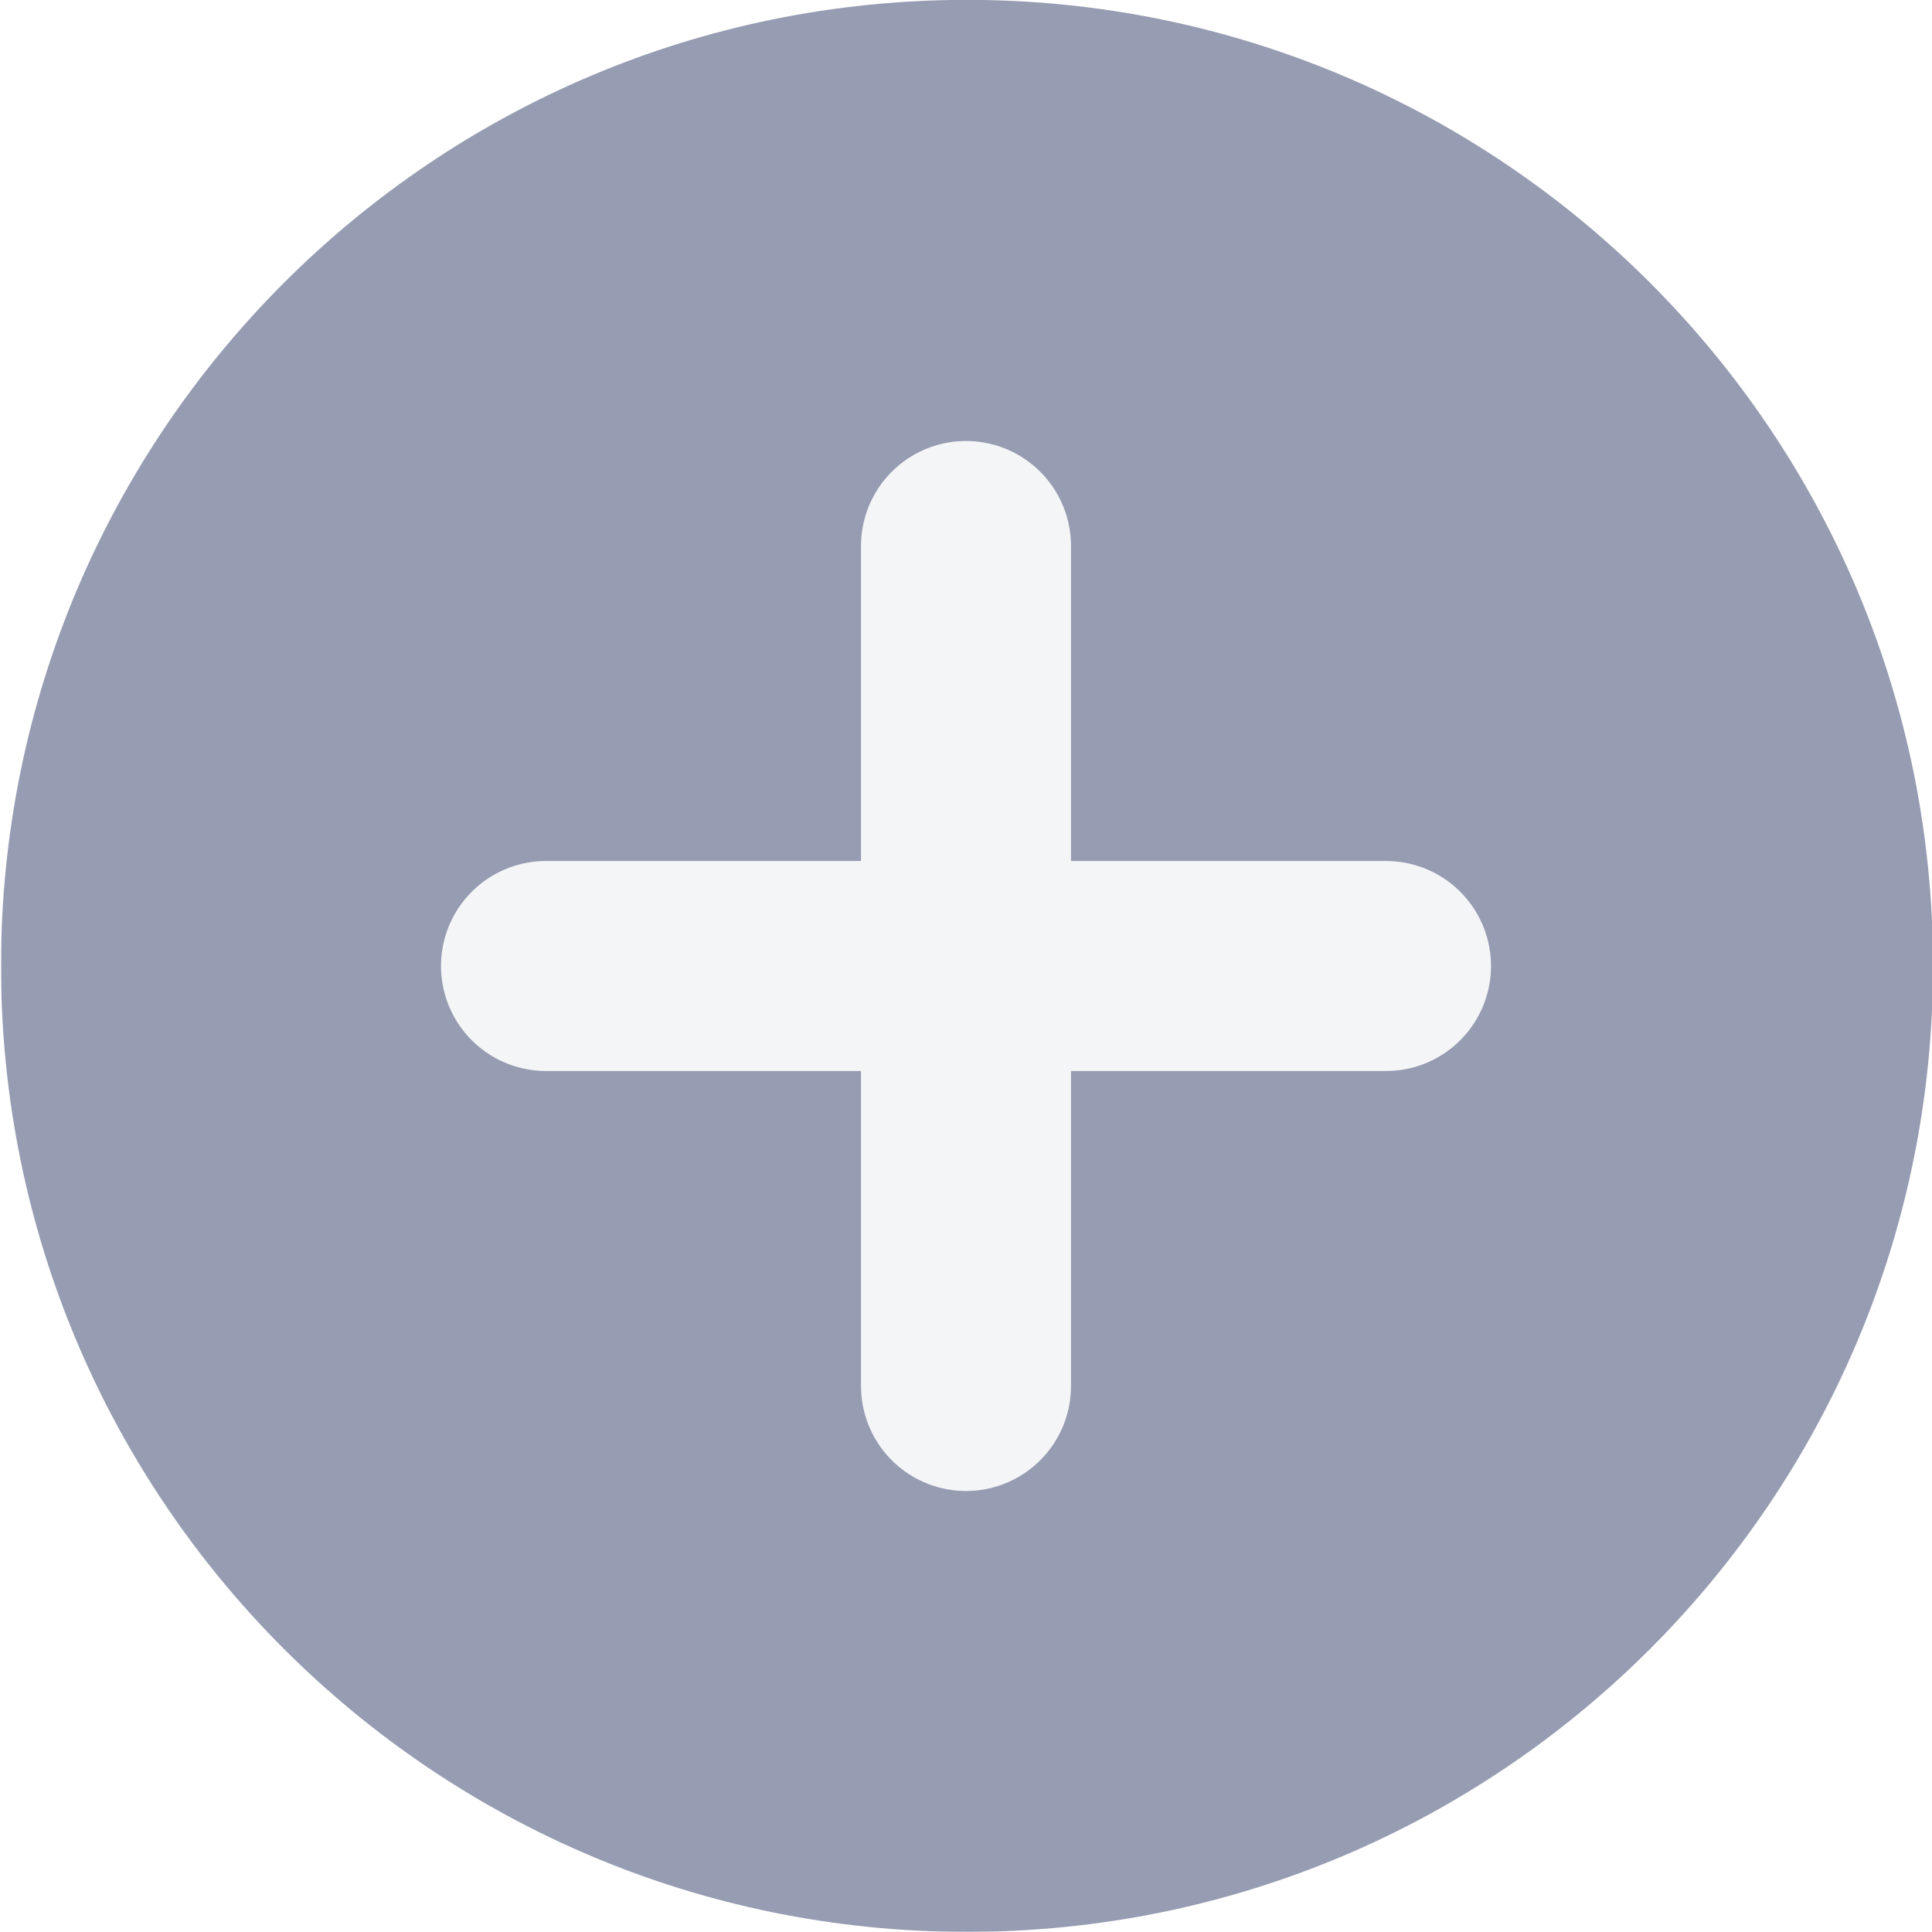
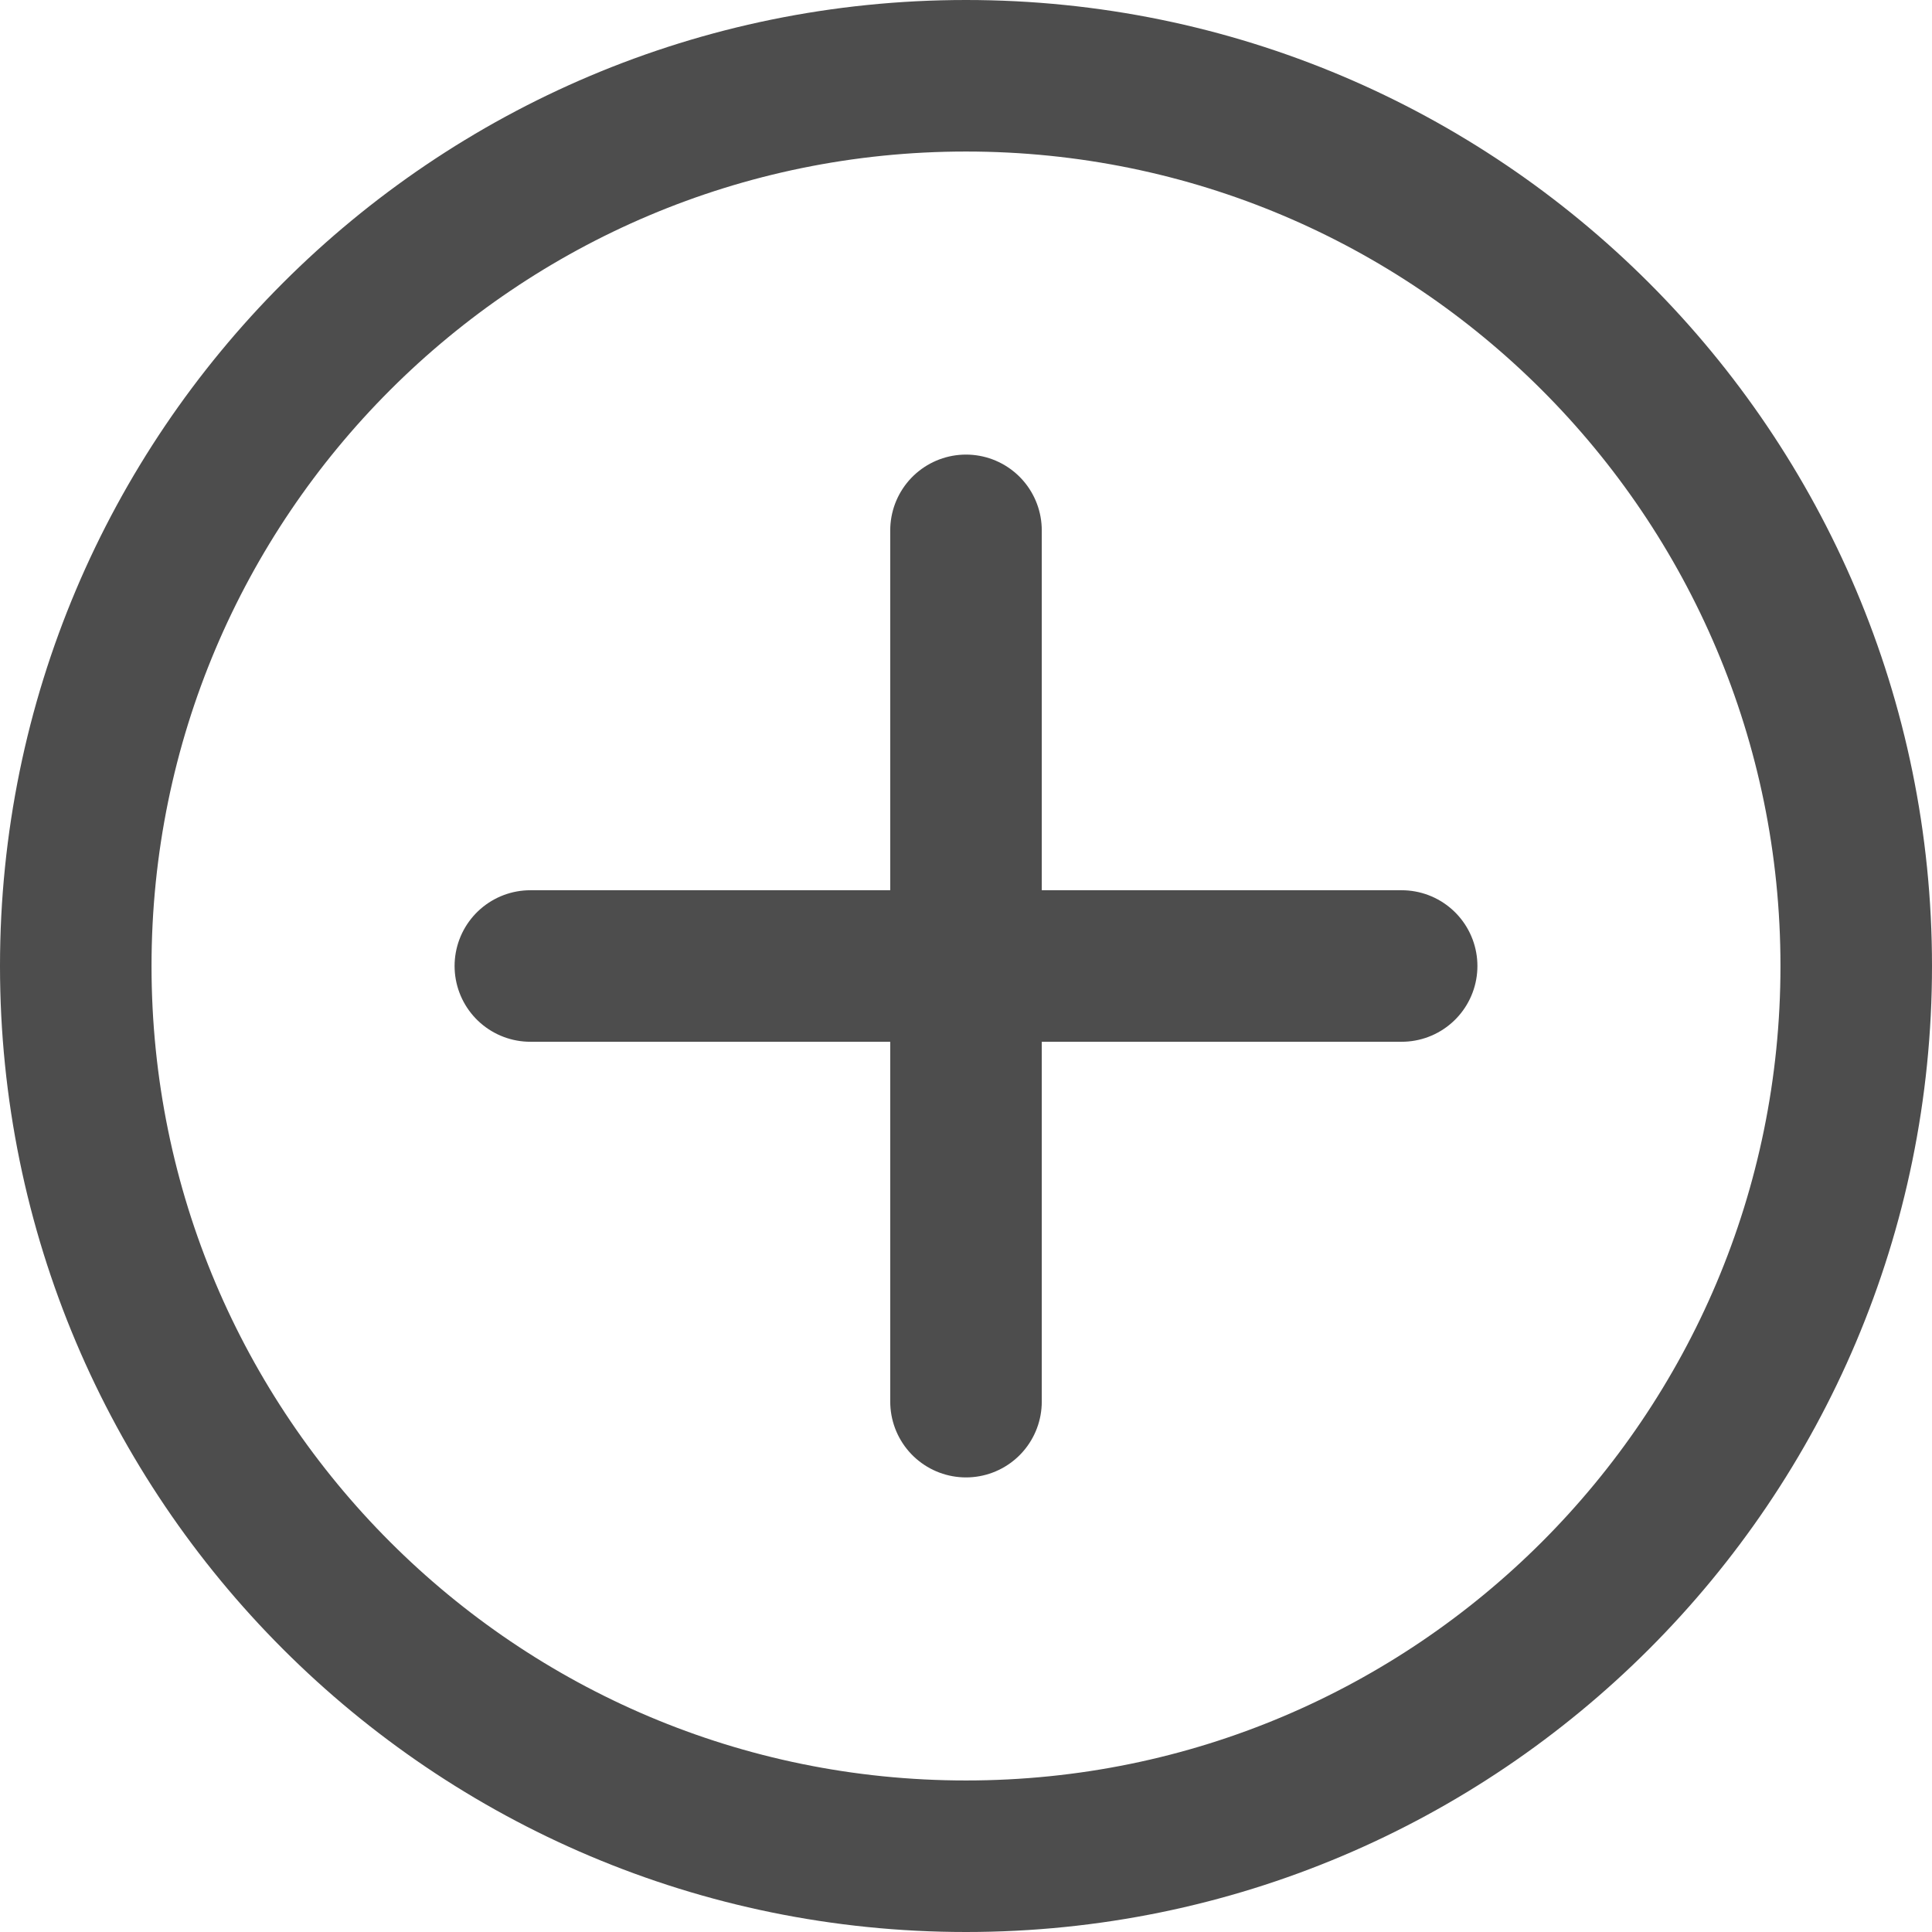
- <svg xmlns="http://www.w3.org/2000/svg" viewBox="0 0 46 45.997">
+ <svg xmlns="http://www.w3.org/2000/svg" viewBox="0 0 51 51">
  <defs>
-     <style>.a{fill:none;stroke:#231815;stroke-linecap:round;stroke-miterlimit:10;stroke-width:5px;}.b{mask:url(#a);}.c{fill:#969cb1;}.d{filter:url(#b);}</style>
-     <filter id="b" x="0.024" y="-0.003" width="46" height="46" filterUnits="userSpaceOnUse" color-interpolation-filters="sRGB">
-       <feFlood flood-color="#fff" result="bg" />
-       <feBlend in="SourceGraphic" in2="bg" />
-     </filter>
-     <mask id="a" x="0.024" y="-0.003" width="46" height="46" maskUnits="userSpaceOnUse">
-       <g class="d">
-         <line class="a" x1="23" y1="13" x2="23" y2="33" />
-         <line class="a" x1="13" y1="23" x2="33" y2="23" />
-       </g>
-     </mask>
+     <style>.cls-1,.cls-2{fill:none;stroke:#4d4d4d;stroke-width:4px;}.cls-1{stroke-miterlimit:10;}.cls-2{stroke-linecap:round;stroke-linejoin:round;}</style>
  </defs>
-   <g class="b">
-     <circle class="c" cx="23.024" cy="22.997" r="23" />
+   <g>
+     <circle class="cls-1" cx="25.5" cy="25.5" r="23.5" />
+     <line class="cls-2" x1="14" y1="25.5" x2="37" y2="25.5" />
+     <line class="cls-2" x1="25.5" y1="37" x2="25.5" y2="14" />
  </g>
</svg>
